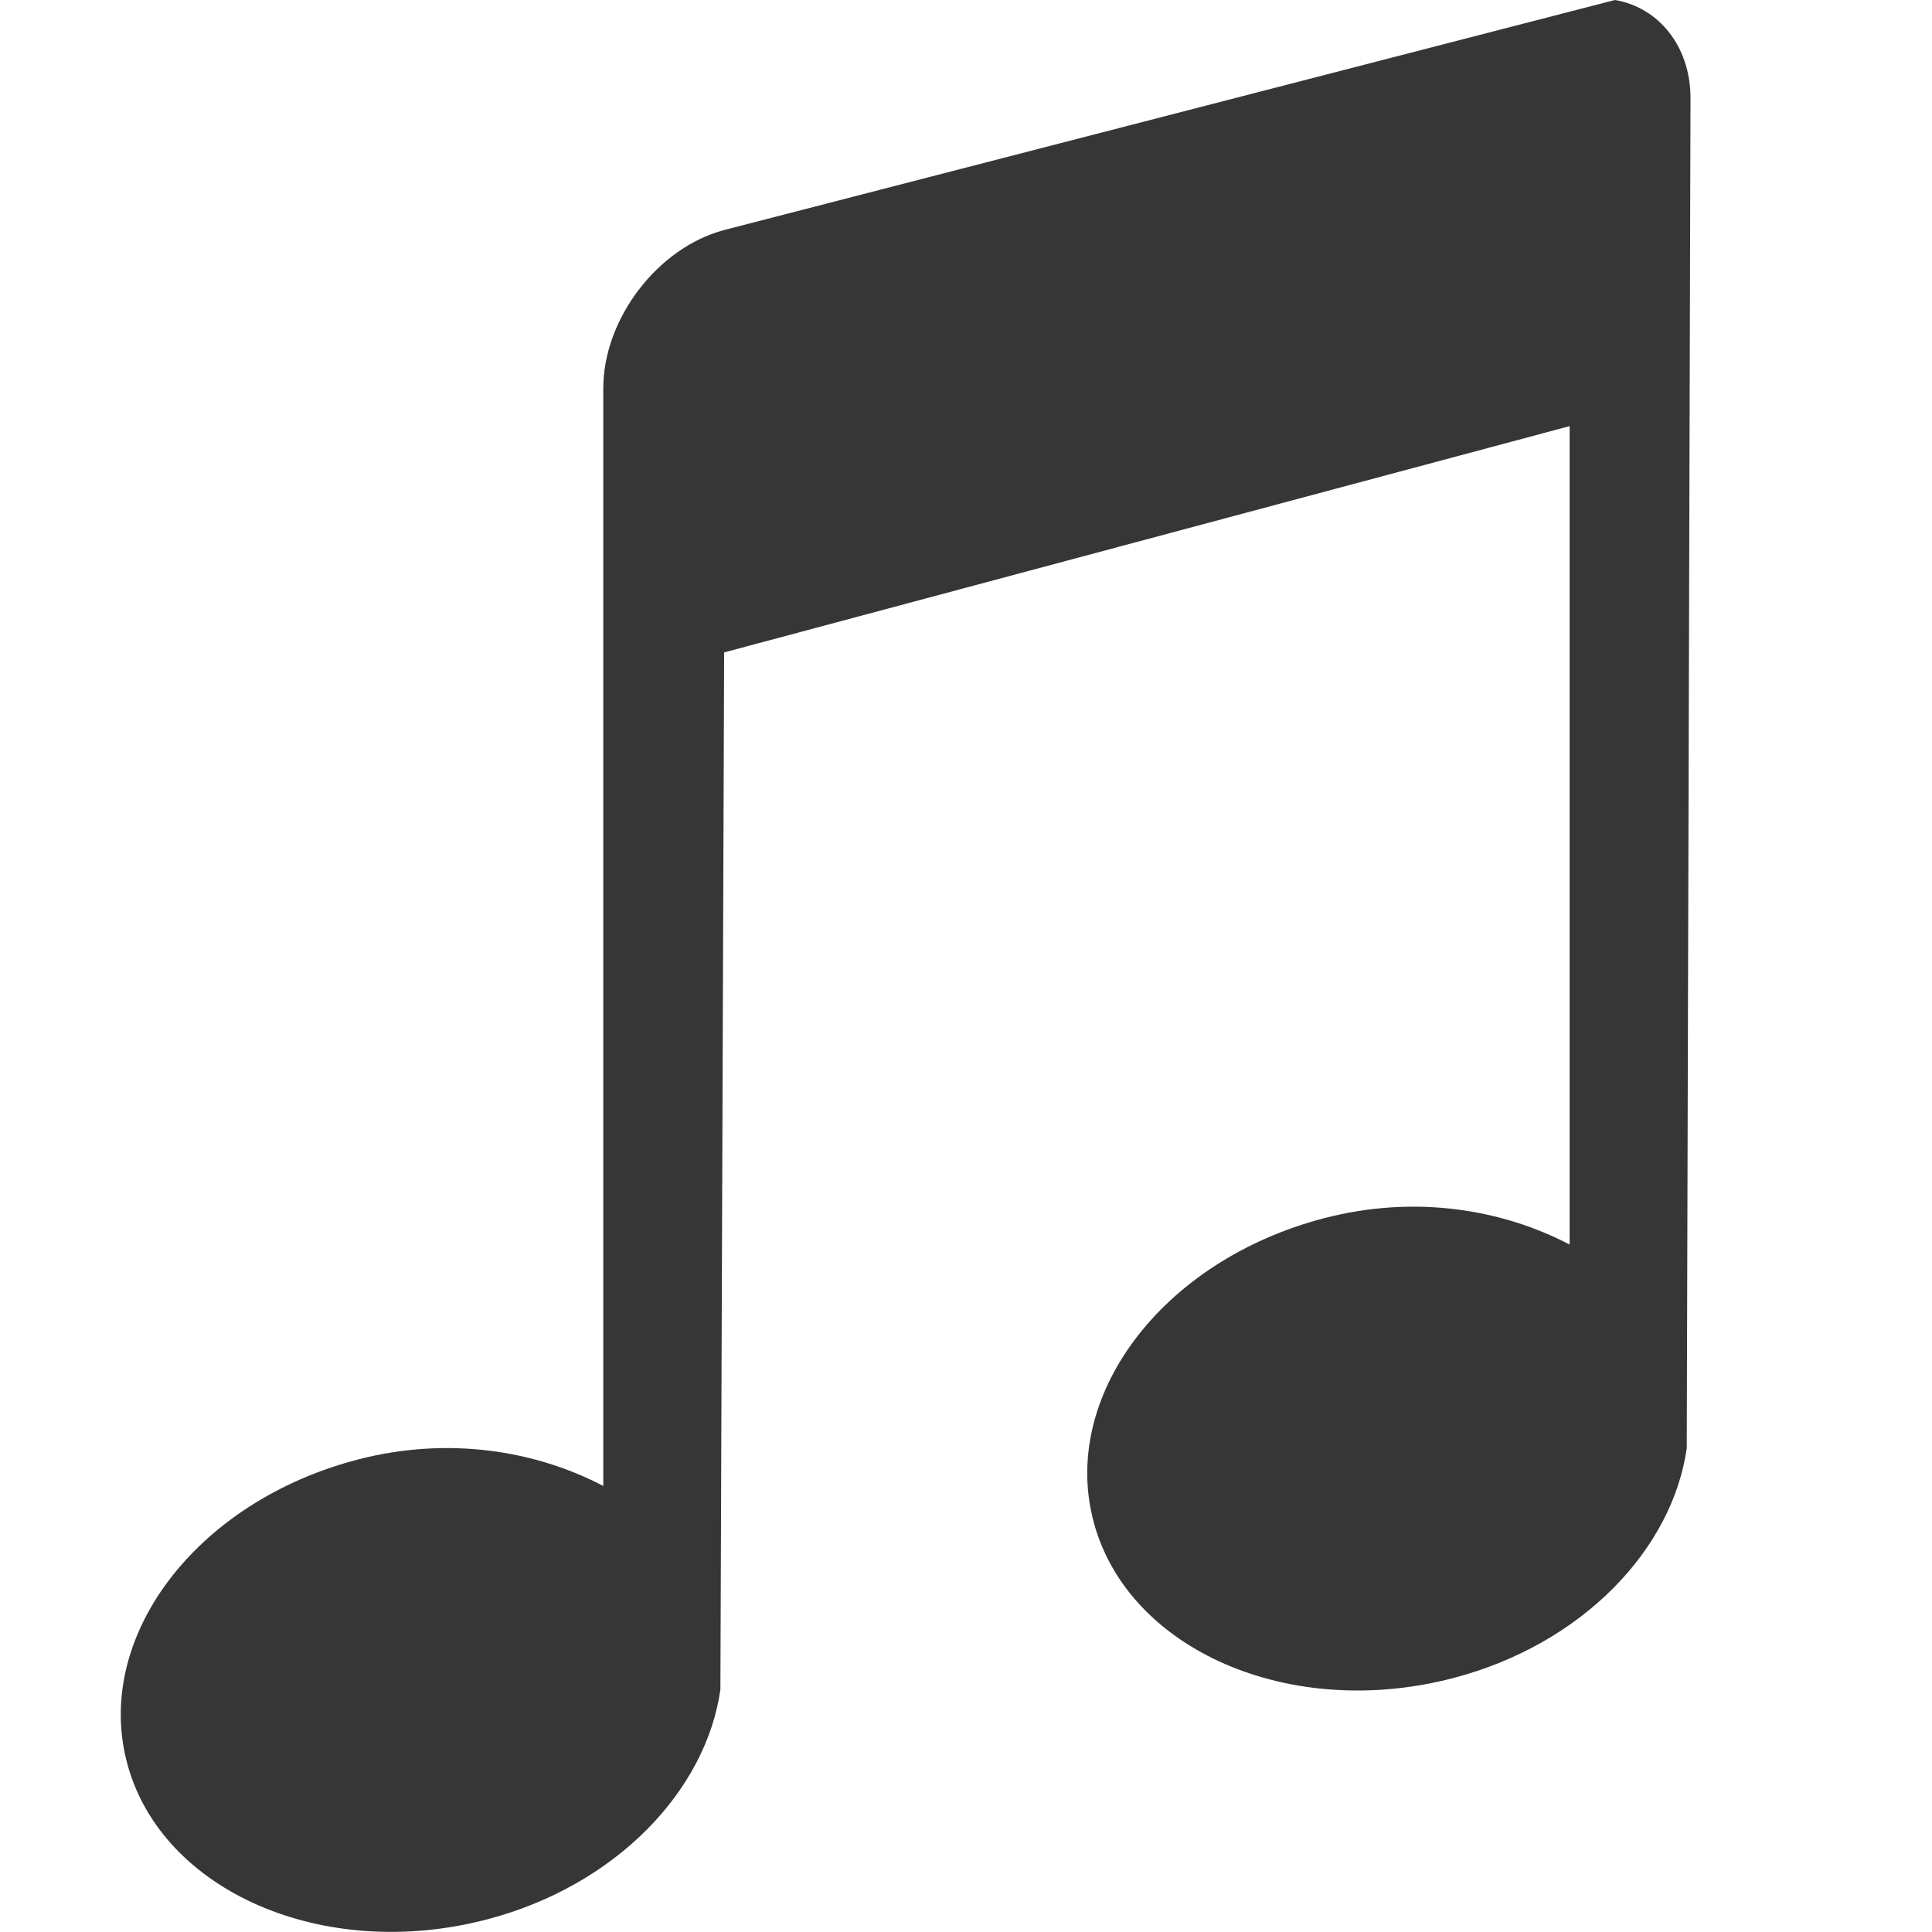
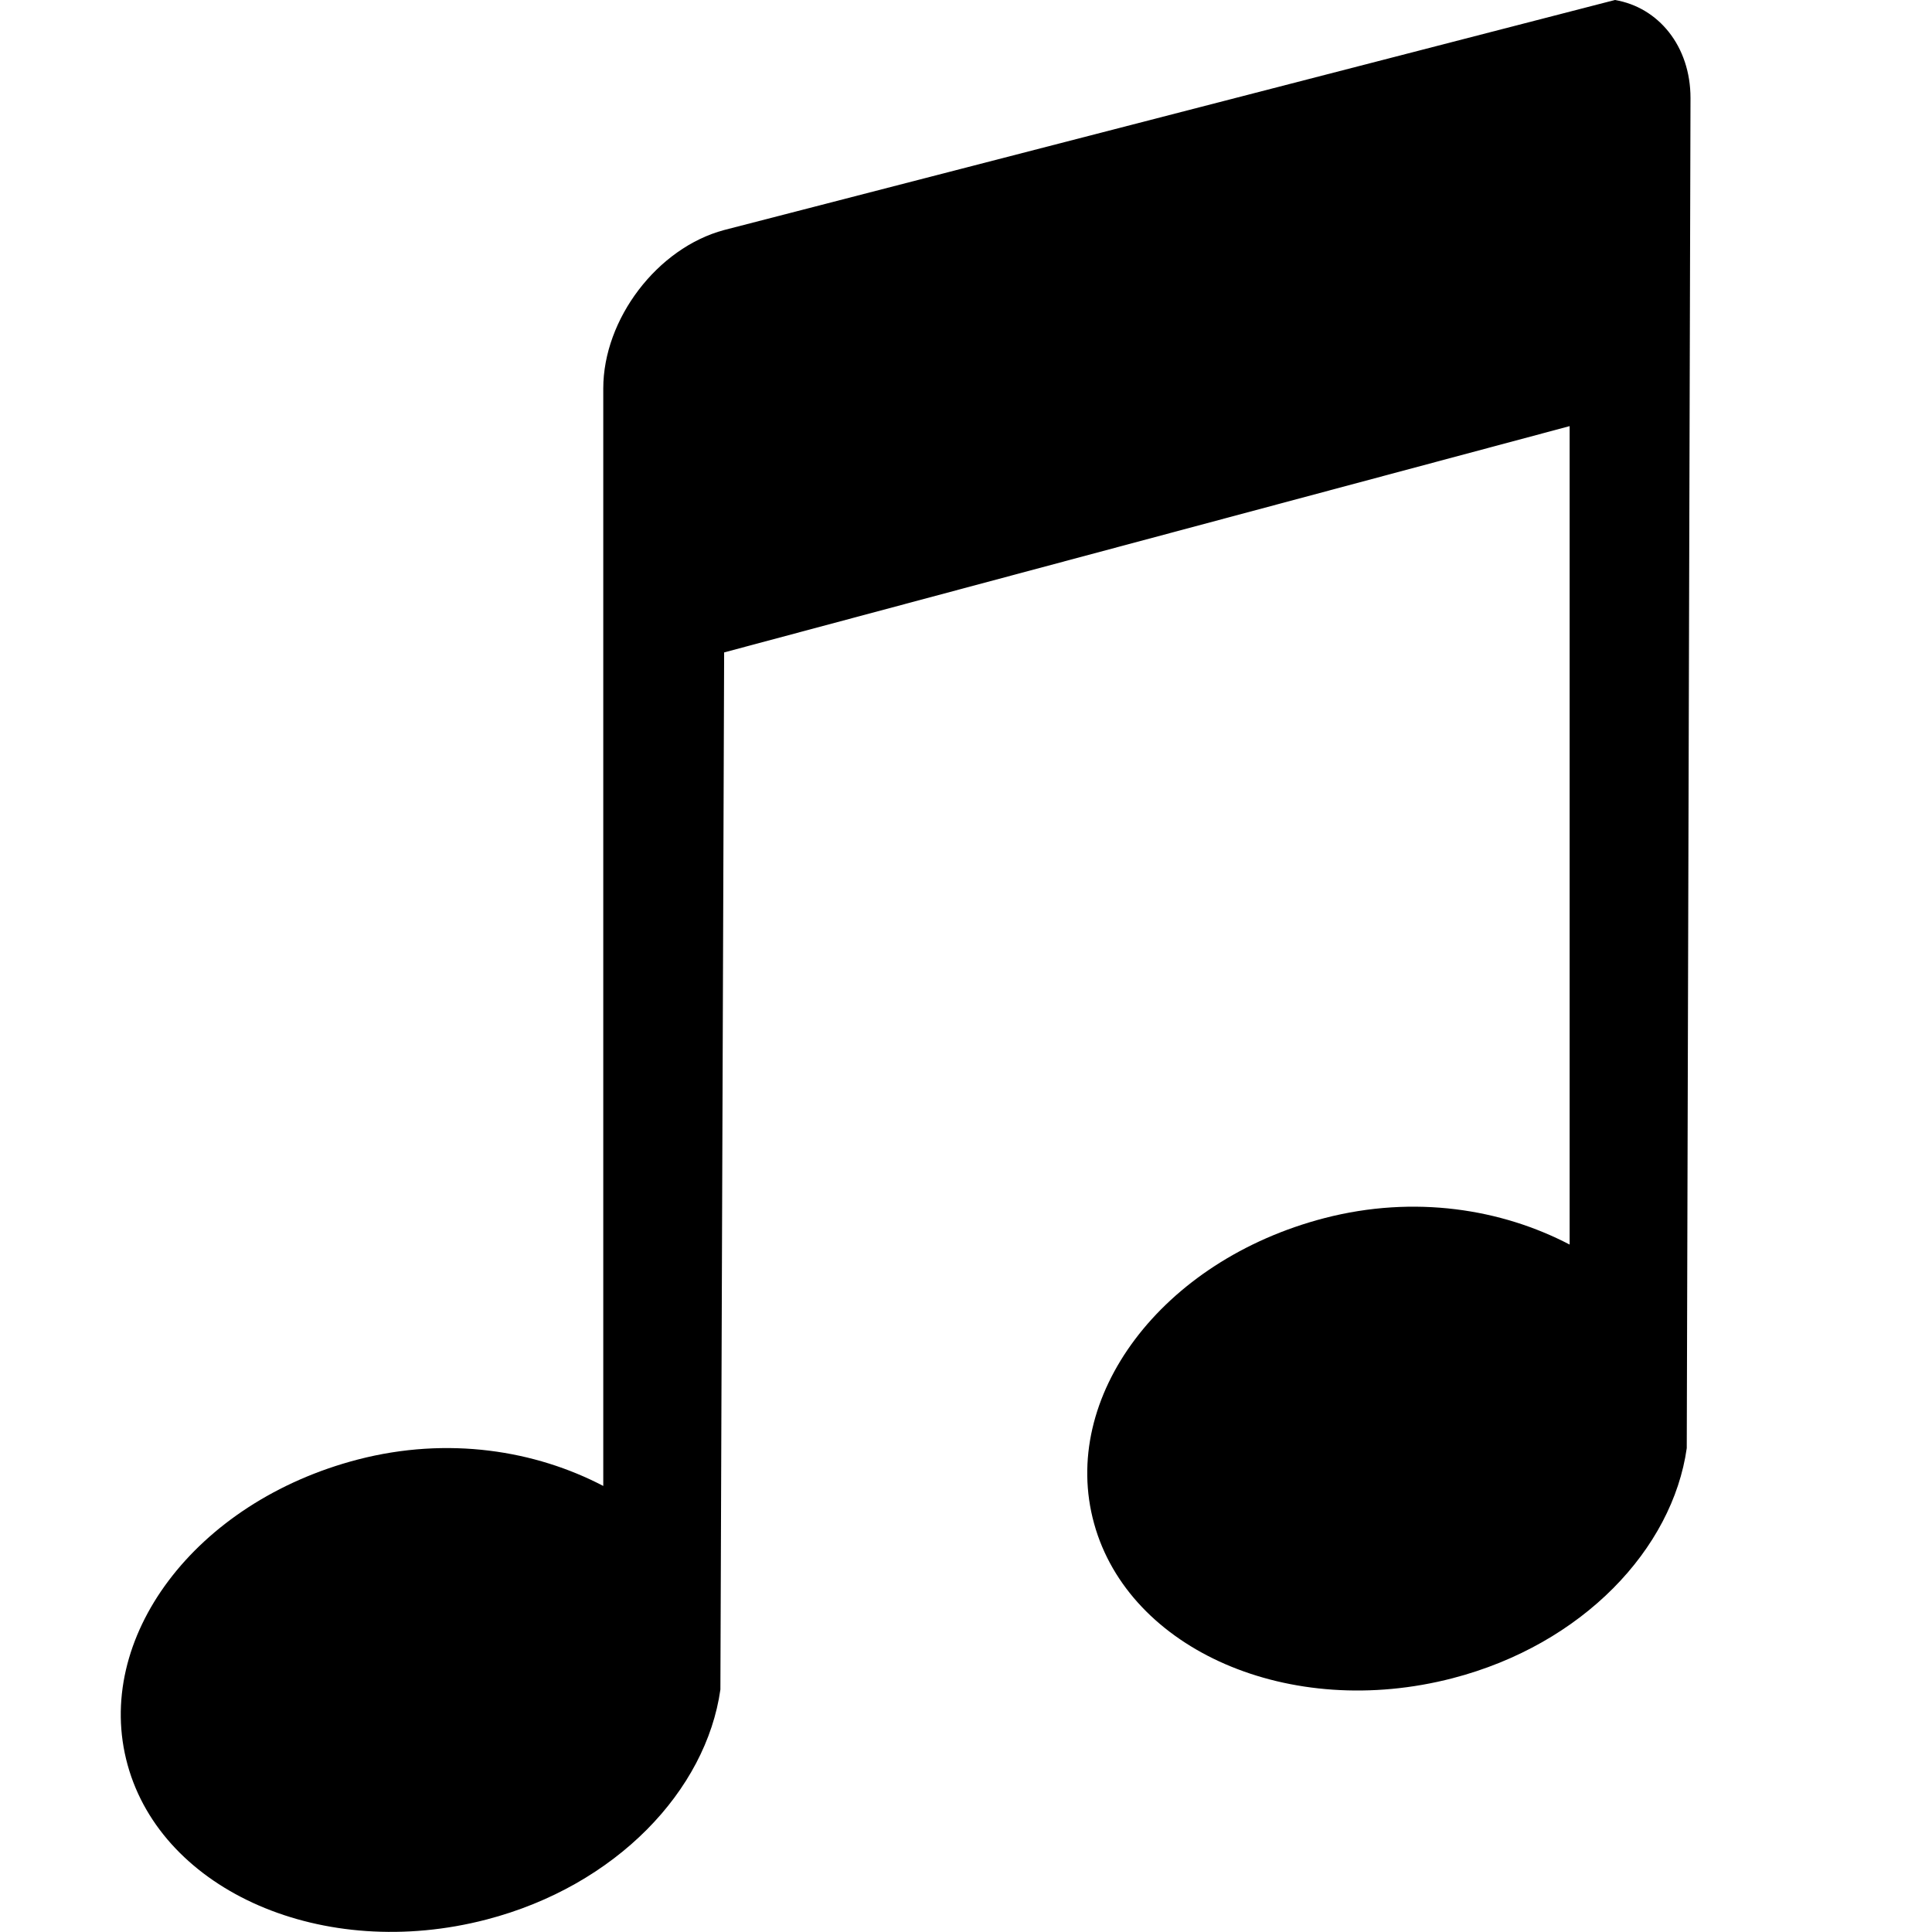
<svg xmlns="http://www.w3.org/2000/svg" width="16" height="16" version="1.1" viewBox="0 0 16 16">
-   <defs>
-     <style id="current-color-scheme" type="text/css">.ColorScheme-Text { color:#363636; }</style>
-   </defs>
-   <path d="m13.374-1.5321e-7 -7.377 1.905c-0.554 0.148-1.001 0.738-1.001 1.312v9.089c-0.562-0.294-1.284-0.413-2.032-0.219-1.35 0.351-2.197 1.484-1.907 2.53 0.289 1.046 1.62 1.631 2.971 1.28 1.077-0.28 1.82-1.071 1.938-1.905l0.031-8.589 7.002-1.874v6.778c-0.562-0.294-1.283-0.413-2.031-0.219-1.35 0.351-2.197 1.484-1.907 2.53 0.289 1.046 1.619 1.631 2.97 1.28 1.077-0.28 1.82-1.071 1.938-1.905l0.031-11.181c0-0.43-0.266-0.752-0.626-0.812z" style="fill:currentColor" class="ColorScheme-Text" />
+   <path d="m13.374-1.5321e-7 -7.377 1.905c-0.554 0.148-1.001 0.738-1.001 1.312v9.089c-0.562-0.294-1.284-0.413-2.032-0.219-1.35 0.351-2.197 1.484-1.907 2.53 0.289 1.046 1.62 1.631 2.971 1.28 1.077-0.28 1.82-1.071 1.938-1.905l0.031-8.589 7.002-1.874v6.778c-0.562-0.294-1.283-0.413-2.031-0.219-1.35 0.351-2.197 1.484-1.907 2.53 0.289 1.046 1.619 1.631 2.97 1.28 1.077-0.28 1.82-1.071 1.938-1.905l0.031-11.181c0-0.43-0.266-0.752-0.626-0.812z" fill="currentColor" />
</svg>
